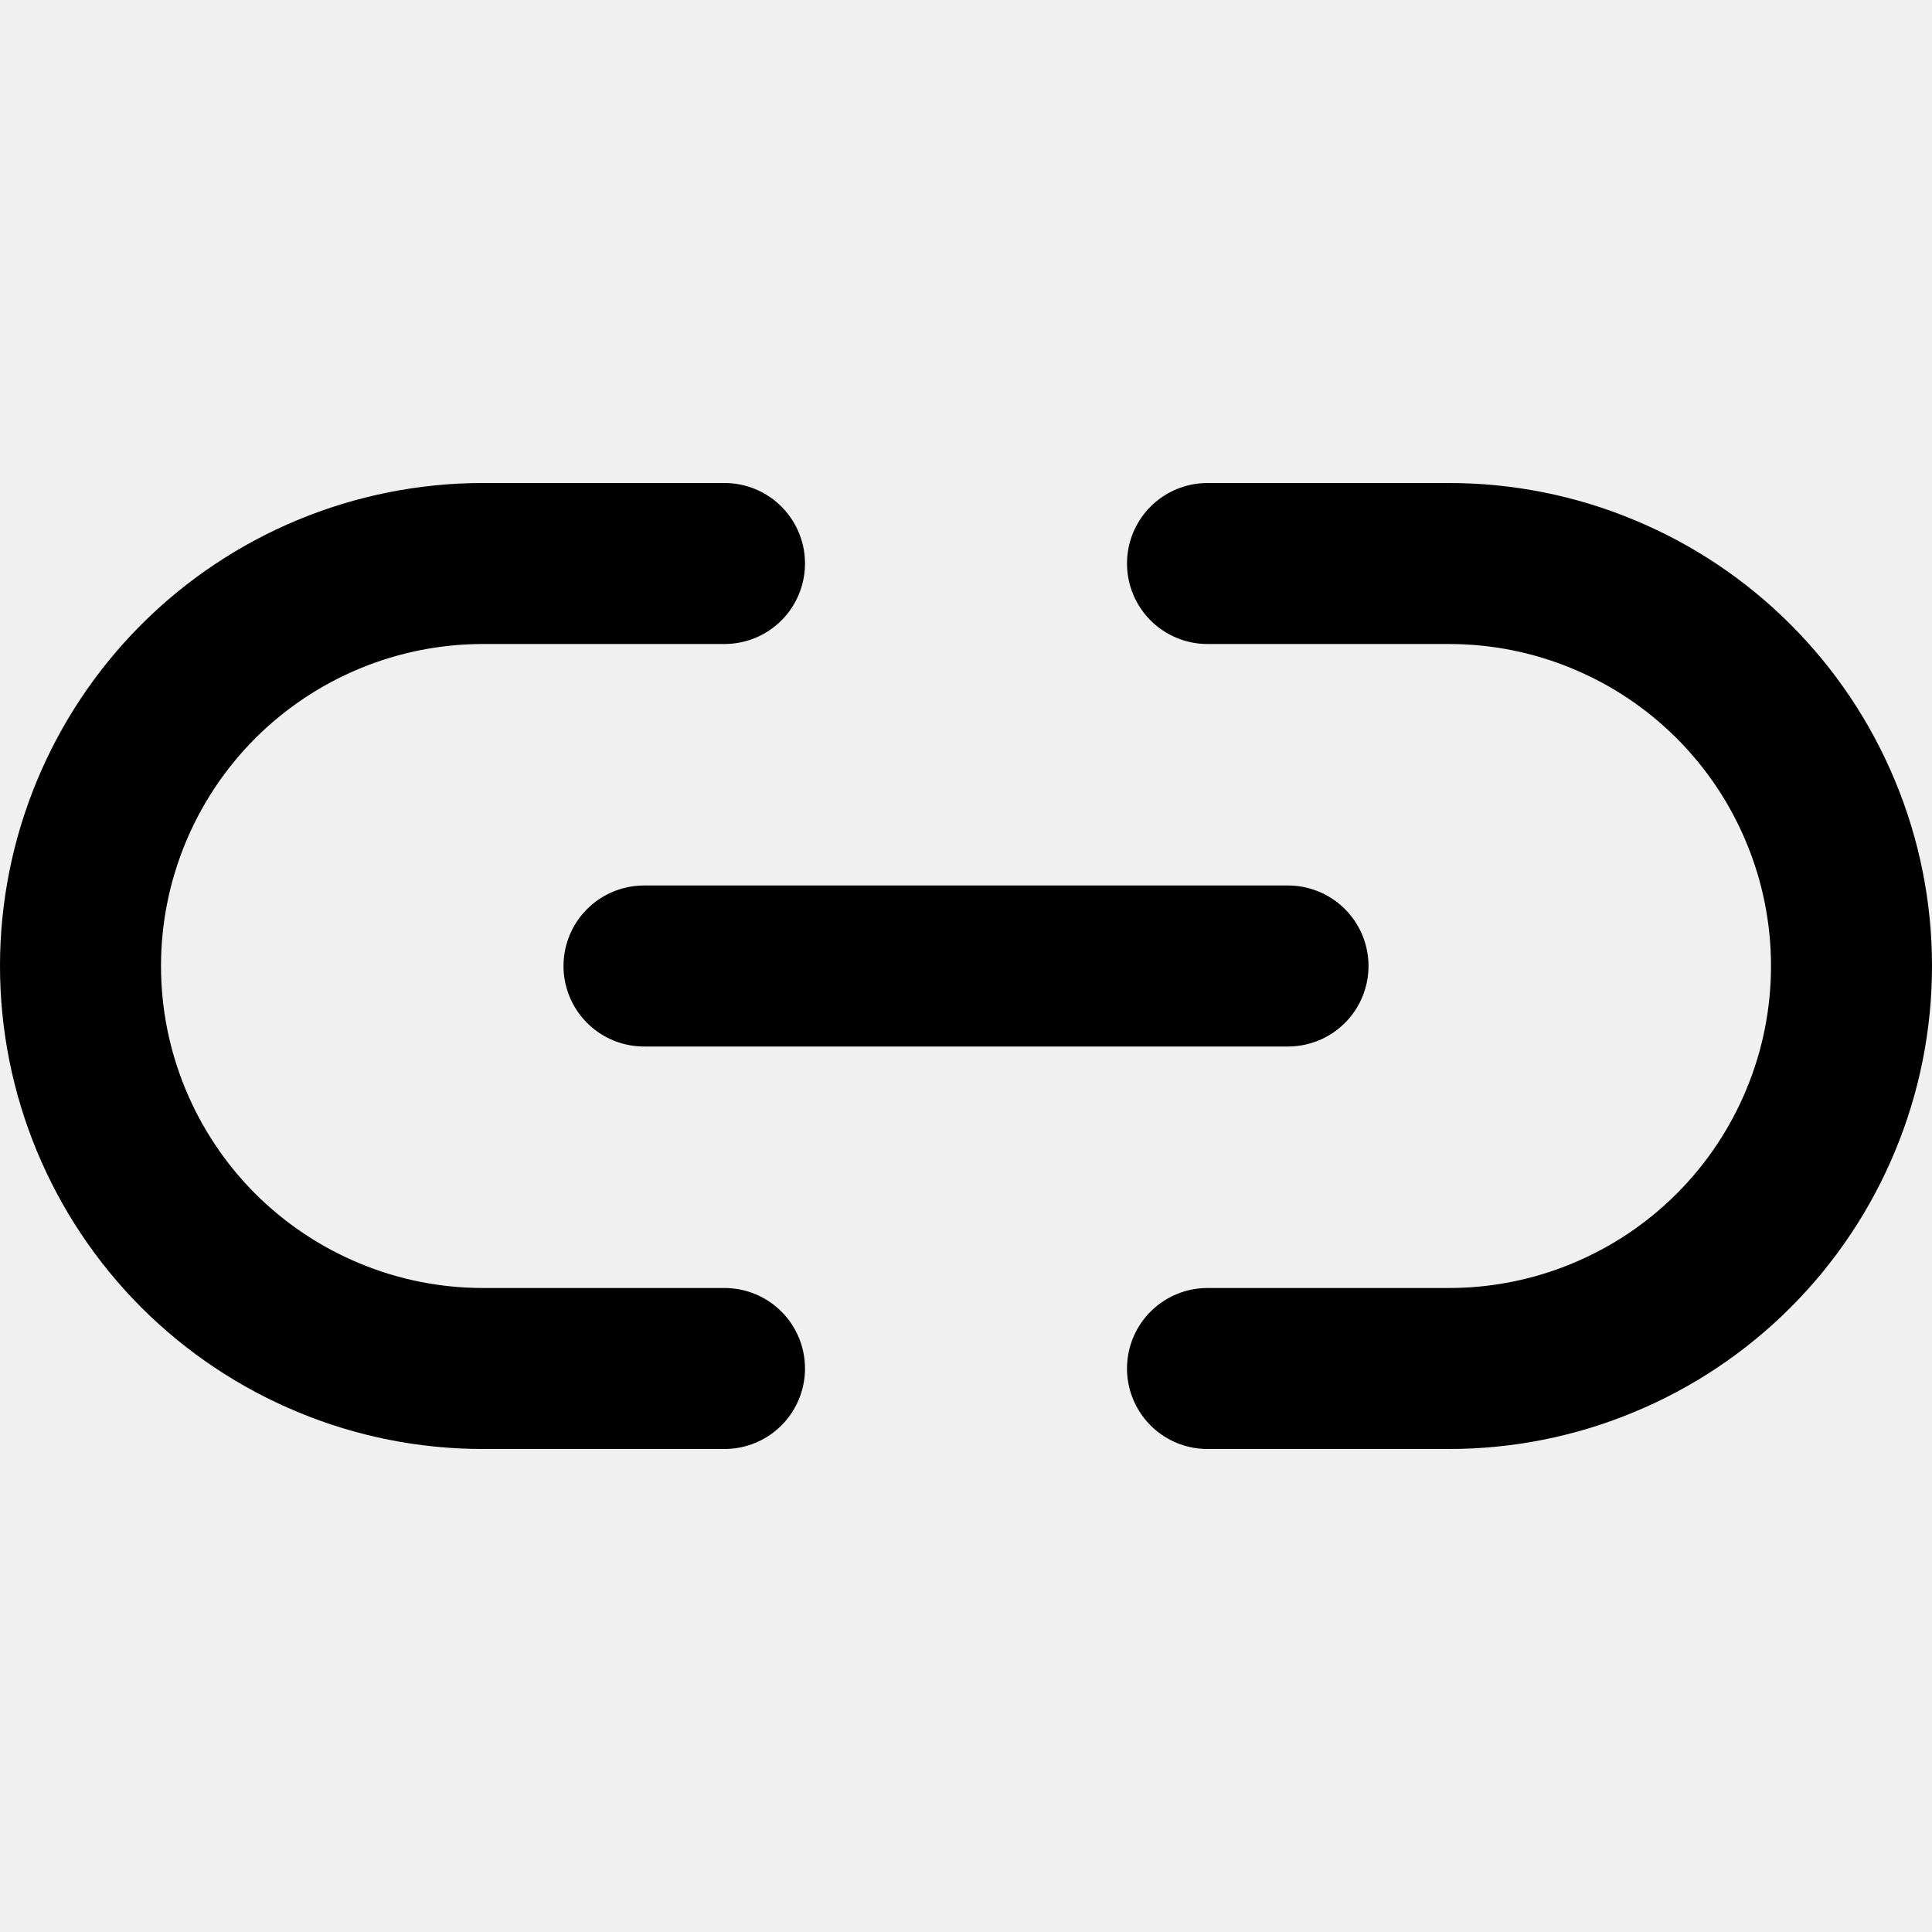
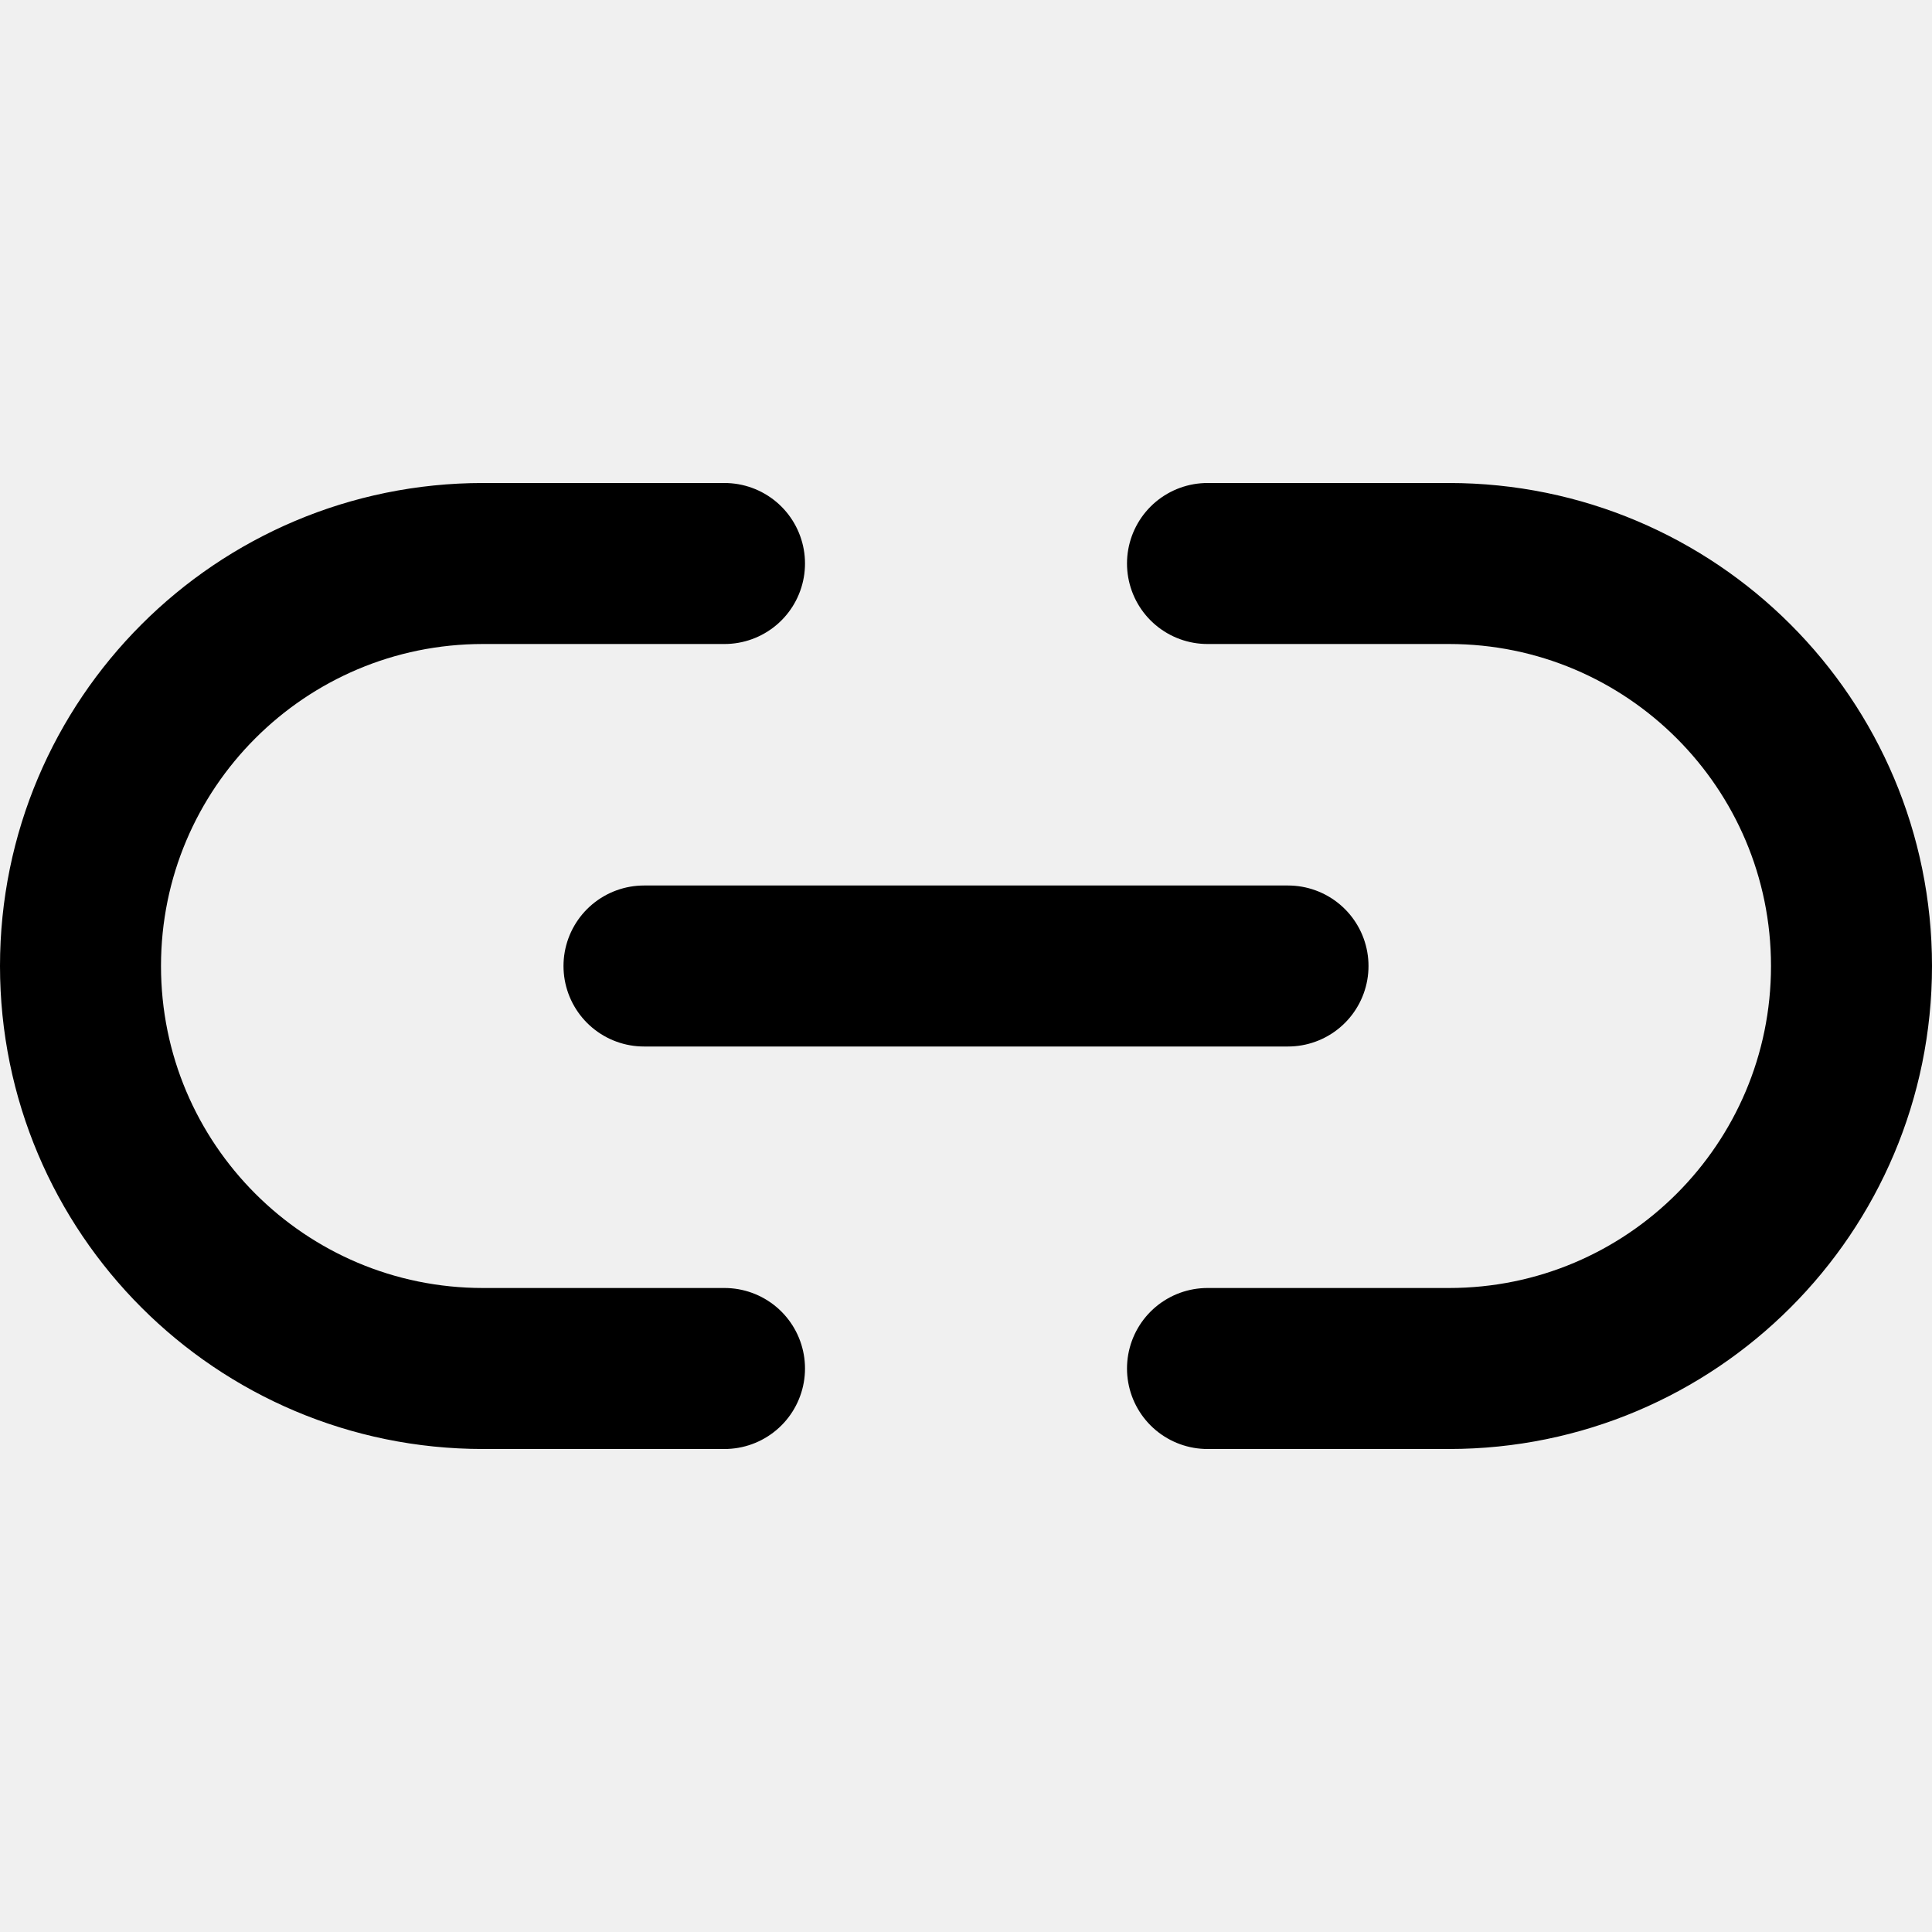
- <svg xmlns="http://www.w3.org/2000/svg" width="24" height="24" viewBox="0 0 24 24" fill="none">
-   <g clip-path="url(#clip0_210_783)">
-     <path d="M8 12H16" stroke="currentColor" stroke-width="2" stroke-linecap="round" stroke-linejoin="round" />
-     <path d="M15 7H18C18.657 7 19.307 7.129 19.913 7.381C20.52 7.632 21.071 8 21.535 8.464C22 8.929 22.368 9.48 22.619 10.087C22.871 10.693 23 11.343 23 12C23 12.657 22.871 13.307 22.619 13.913C22.368 14.52 22 15.071 21.535 15.536C21.071 16 20.52 16.368 19.913 16.619C19.307 16.871 18.657 17 18 17H15M9 17H6C5.343 17 4.693 16.871 4.087 16.619C3.48 16.368 2.929 16 2.464 15.536C1.527 14.598 1 13.326 1 12C1 10.674 1.527 9.402 2.464 8.464C3.402 7.527 4.674 7 6 7H9" stroke="currentColor" stroke-width="2" stroke-linecap="round" stroke-linejoin="round" />
+ <svg xmlns="http://www.w3.org/2000/svg" viewBox="0 0 24 24" fill="none">
+   <g clip-path="url(#clip0_210_783)" stroke="currentColor" stroke-width="2" stroke-linecap="round" stroke-linejoin="round">
+     <path d="M8 12h8" />
+     <path d="M15 7h3a5 5 0 110 10h-3m-6 0H6A5 5 0 116 7h3" />
  </g>
  <defs>
    <clipPath id="clip0_210_783">
-       <rect width="24" height="24" fill="white" />
+       <path fill="#fff" d="M0 0h24v24H0z" />
    </clipPath>
  </defs>
</svg>
